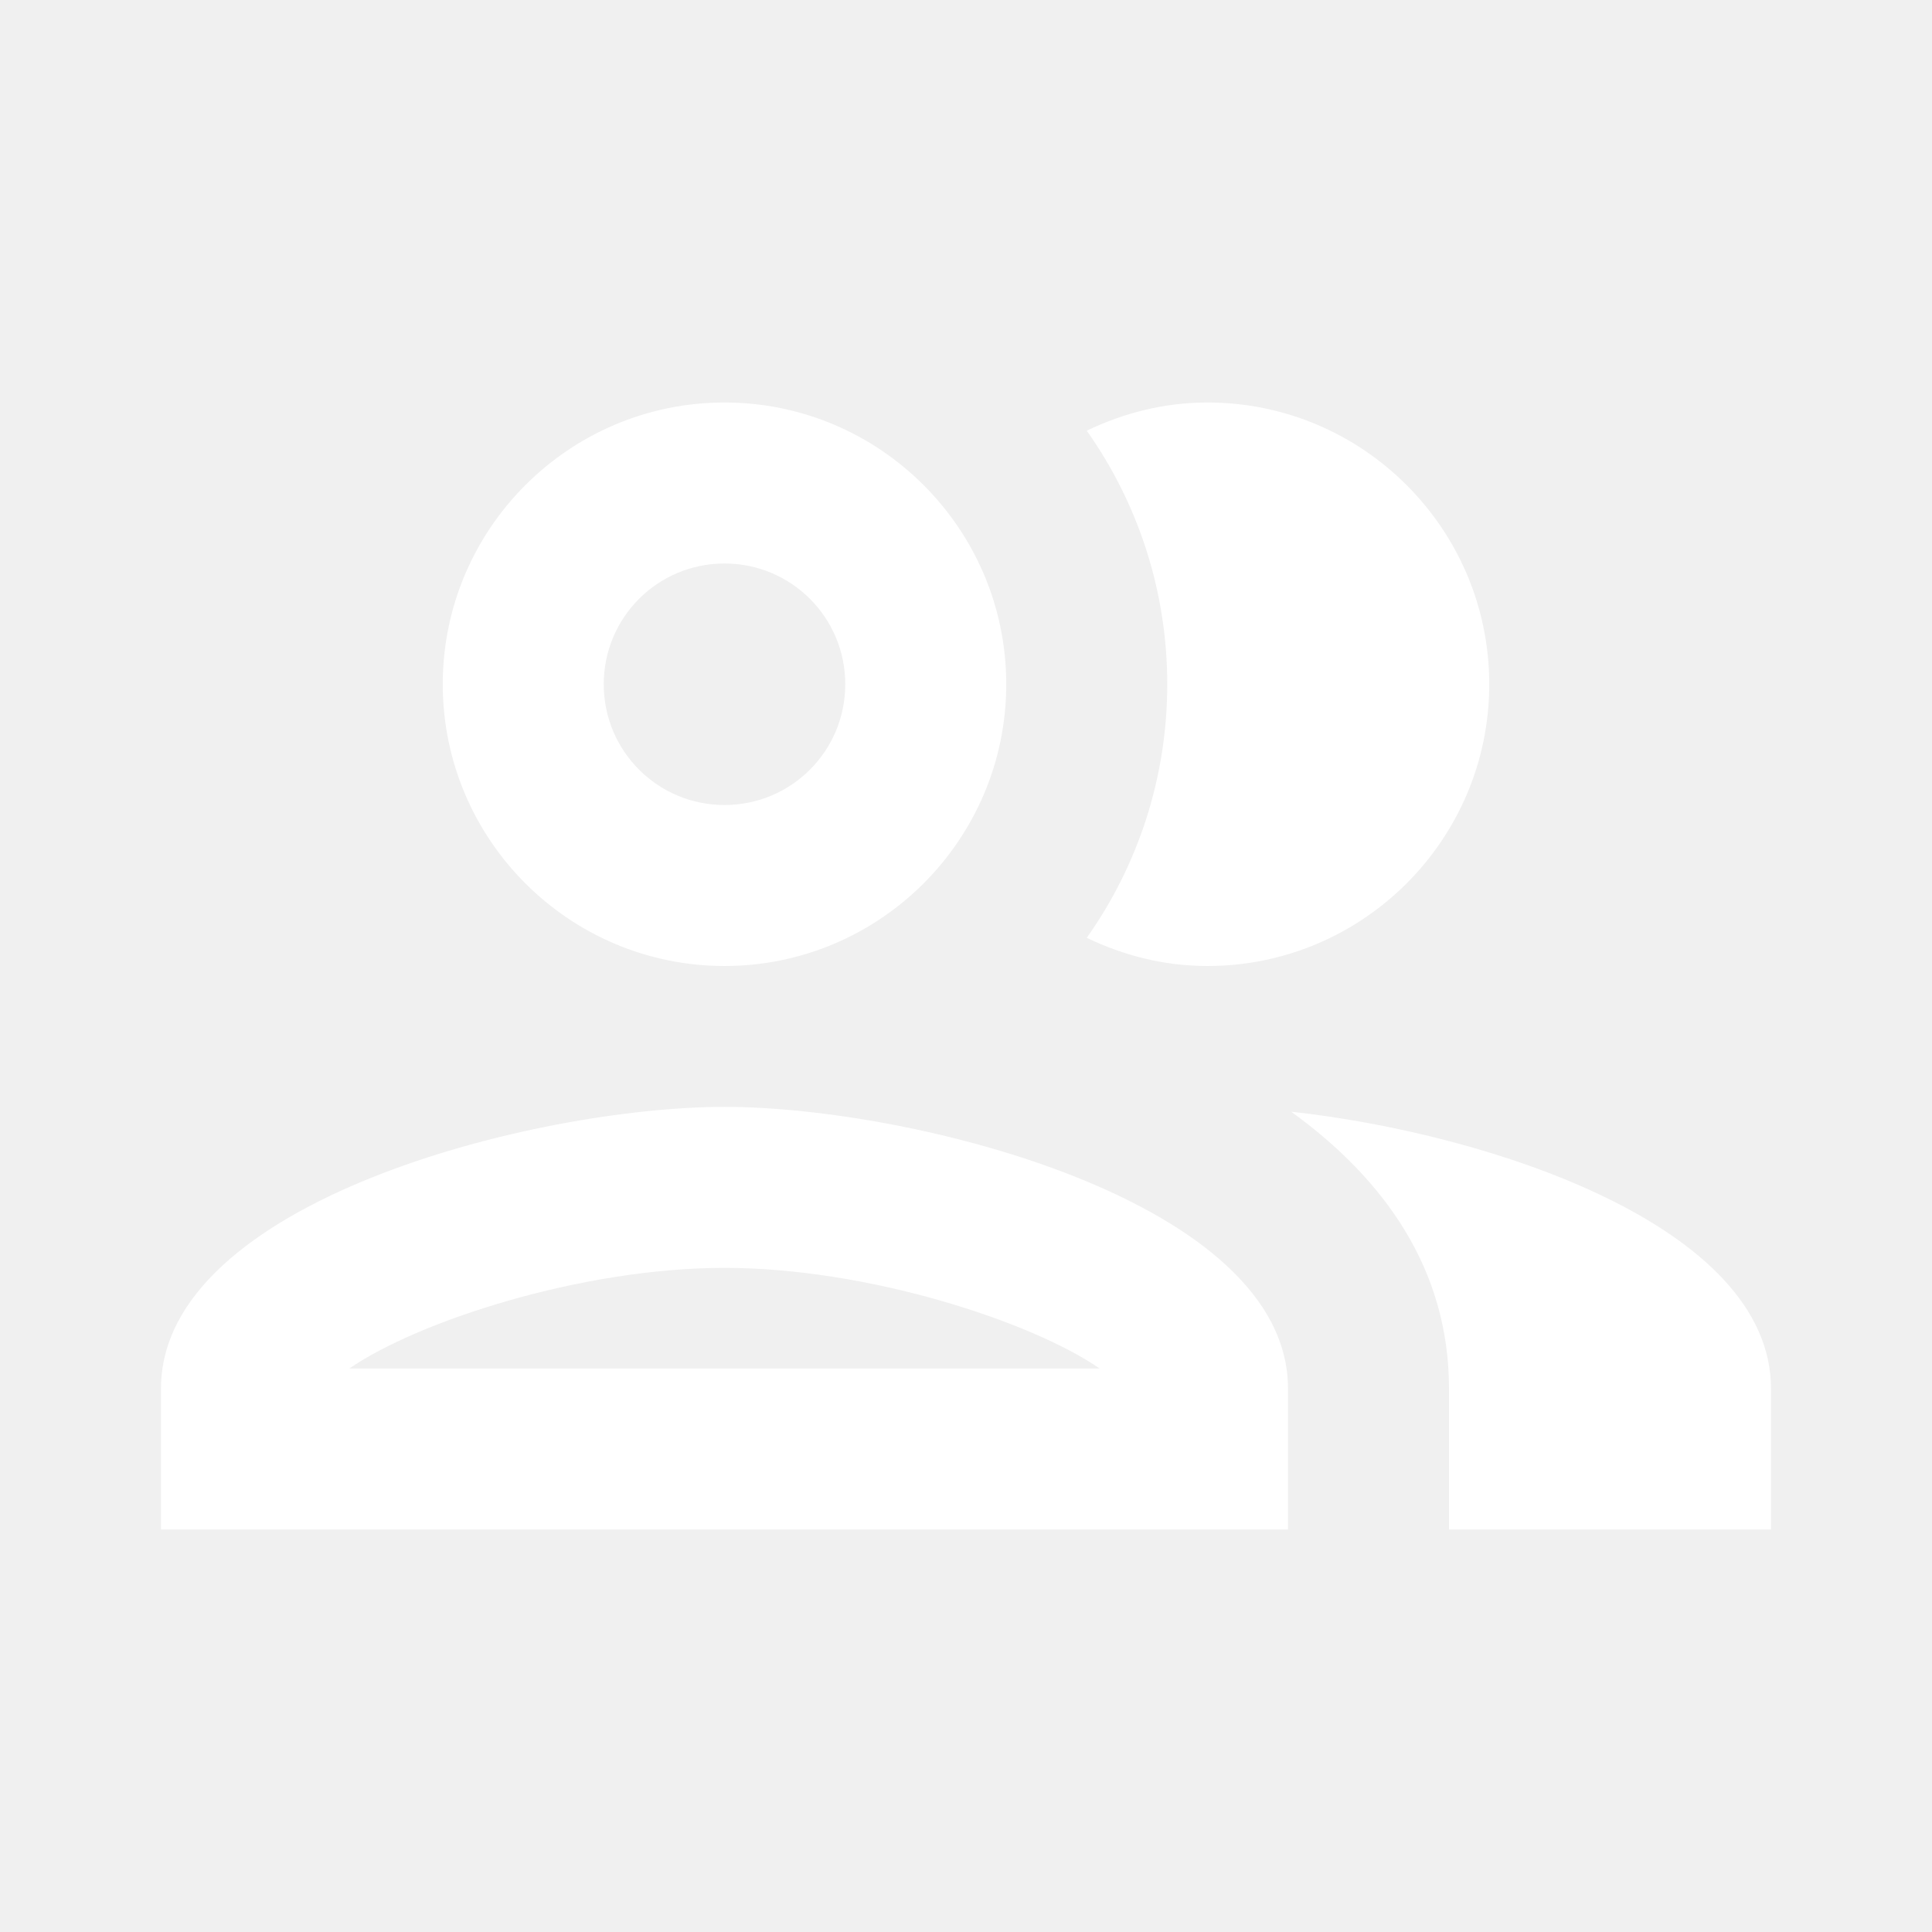
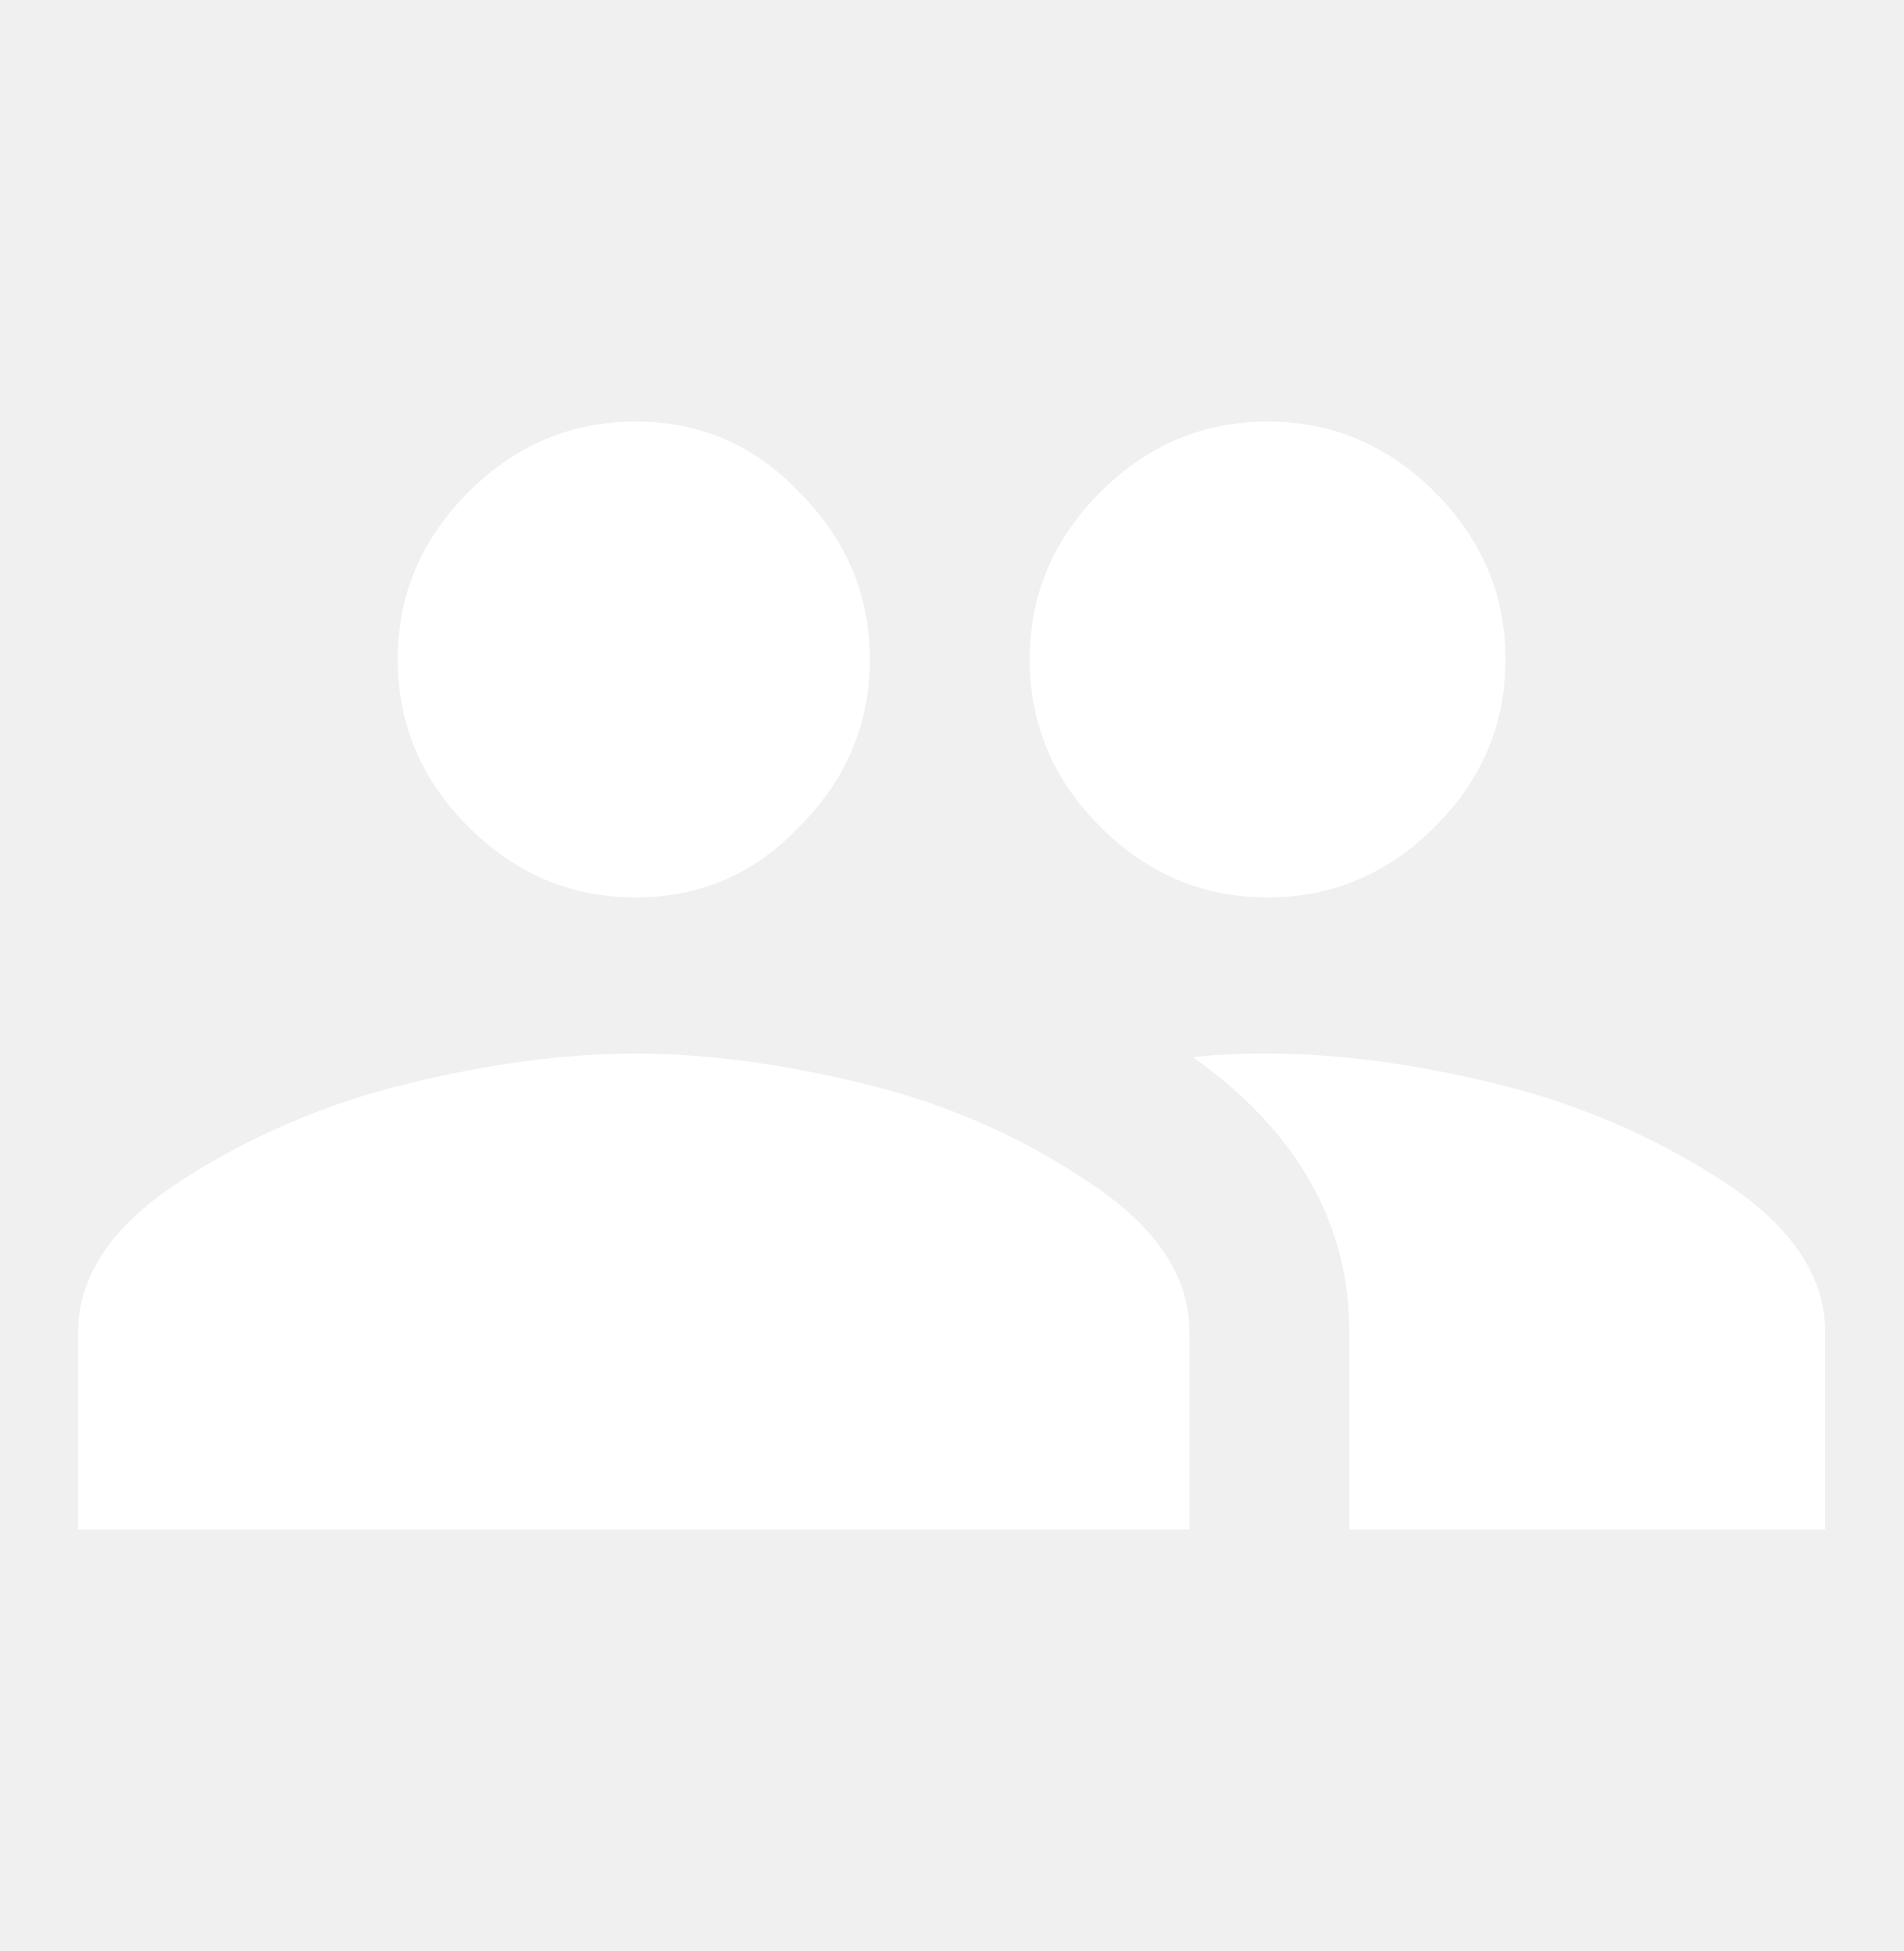
- <svg xmlns="http://www.w3.org/2000/svg" height="36px" viewBox="0 0 24 24" width="36px" fill="#FFFFFF">
-   <path d="M0 0h24v24H0V0z" fill="none" />
-   <path d="M9 13.75c-2.34 0-7 1.17-7 3.5V19h14v-1.75c0-2.33-4.66-3.5-7-3.5zM4.34 17c.84-.58 2.87-1.25 4.66-1.25s3.82.67 4.66 1.25H4.34zM9 12c1.93 0 3.5-1.57 3.5-3.5S10.93 5 9 5 5.5 6.57 5.5 8.5 7.07 12 9 12zm0-5c.83 0 1.5.67 1.5 1.5S9.83 10 9 10s-1.5-.67-1.5-1.5S8.17 7 9 7zm7.04 6.81c1.16.84 1.96 1.96 1.96 3.44V19h4v-1.75c0-2.02-3.5-3.17-5.96-3.44zM15 12c1.93 0 3.5-1.57 3.5-3.5S16.93 5 15 5c-.54 0-1.04.13-1.5.35.63.89 1 1.98 1 3.15s-.37 2.26-1 3.15c.46.22.96.35 1.5.35z" />
+ <svg xmlns="http://www.w3.org/2000/svg" width="40" height="41" viewBox="0 0 40 41" fill="none">
+   <path d="M26.641 22.141C28.099 22.141 29.688 22.349 31.406 22.766C33.125 23.182 34.714 23.859 36.172 24.797C37.63 25.734 38.359 26.802 38.359 28V32.141H28.359V28C28.359 25.708 27.266 23.781 25.078 22.219C25.443 22.167 25.963 22.141 26.641 22.141ZM8.594 22.766C10.312 22.349 11.901 22.141 13.359 22.141C14.818 22.141 16.406 22.349 18.125 22.766C19.844 23.182 21.406 23.859 22.812 24.797C24.271 25.734 25 26.802 25 28V32.141H1.641V28C1.641 26.802 2.37 25.734 3.828 24.797C5.286 23.859 6.875 23.182 8.594 22.766ZM16.797 17.375C15.859 18.365 14.713 18.859 13.359 18.859C12.005 18.859 10.833 18.365 9.844 17.375C8.854 16.385 8.359 15.213 8.359 13.859C8.359 12.505 8.854 11.333 9.844 10.344C10.833 9.354 12.005 8.859 13.359 8.859C14.713 8.859 15.859 9.354 16.797 10.344C17.787 11.333 18.281 12.505 18.281 13.859C18.281 15.213 17.787 16.385 16.797 17.375ZM30.156 17.375C29.167 18.365 27.995 18.859 26.641 18.859C25.287 18.859 24.115 18.365 23.125 17.375C22.135 16.385 21.641 15.213 21.641 13.859C21.641 12.505 22.135 11.333 23.125 10.344C24.115 9.354 25.287 8.859 26.641 8.859C27.995 8.859 29.167 9.354 30.156 10.344C31.146 11.333 31.641 12.505 31.641 13.859C31.641 15.213 31.146 16.385 30.156 17.375Z" fill="white" />
</svg>
